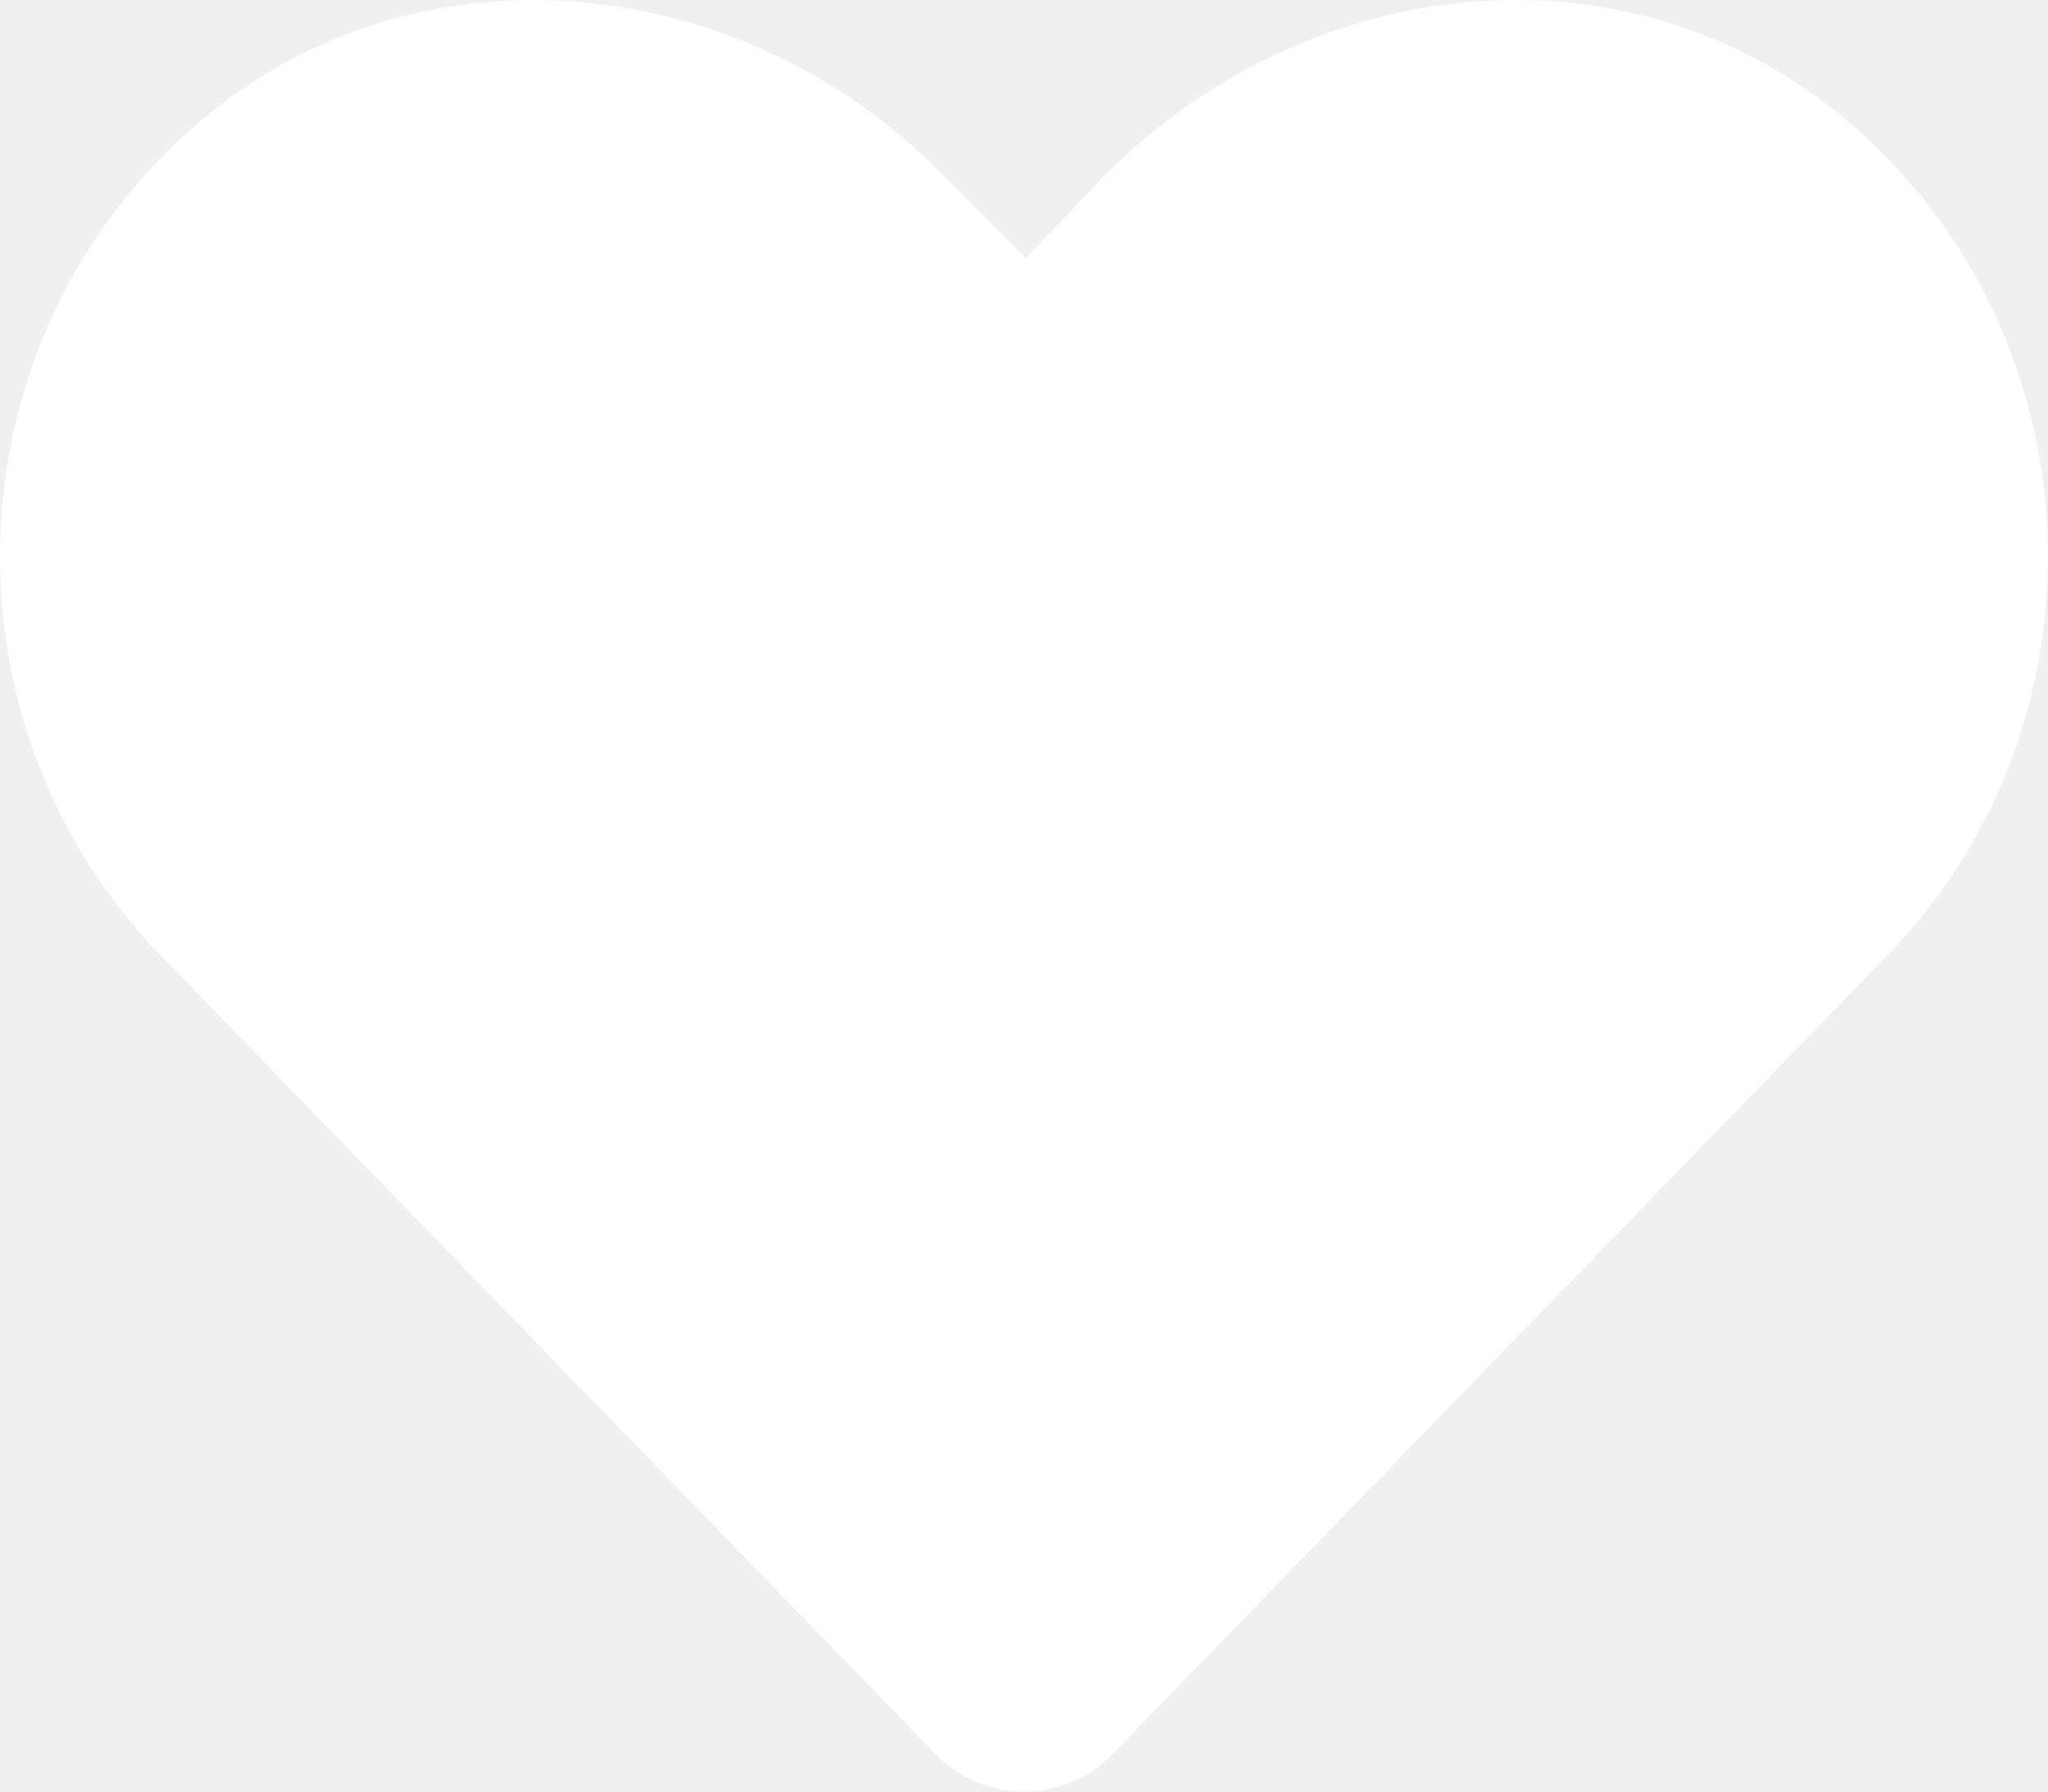
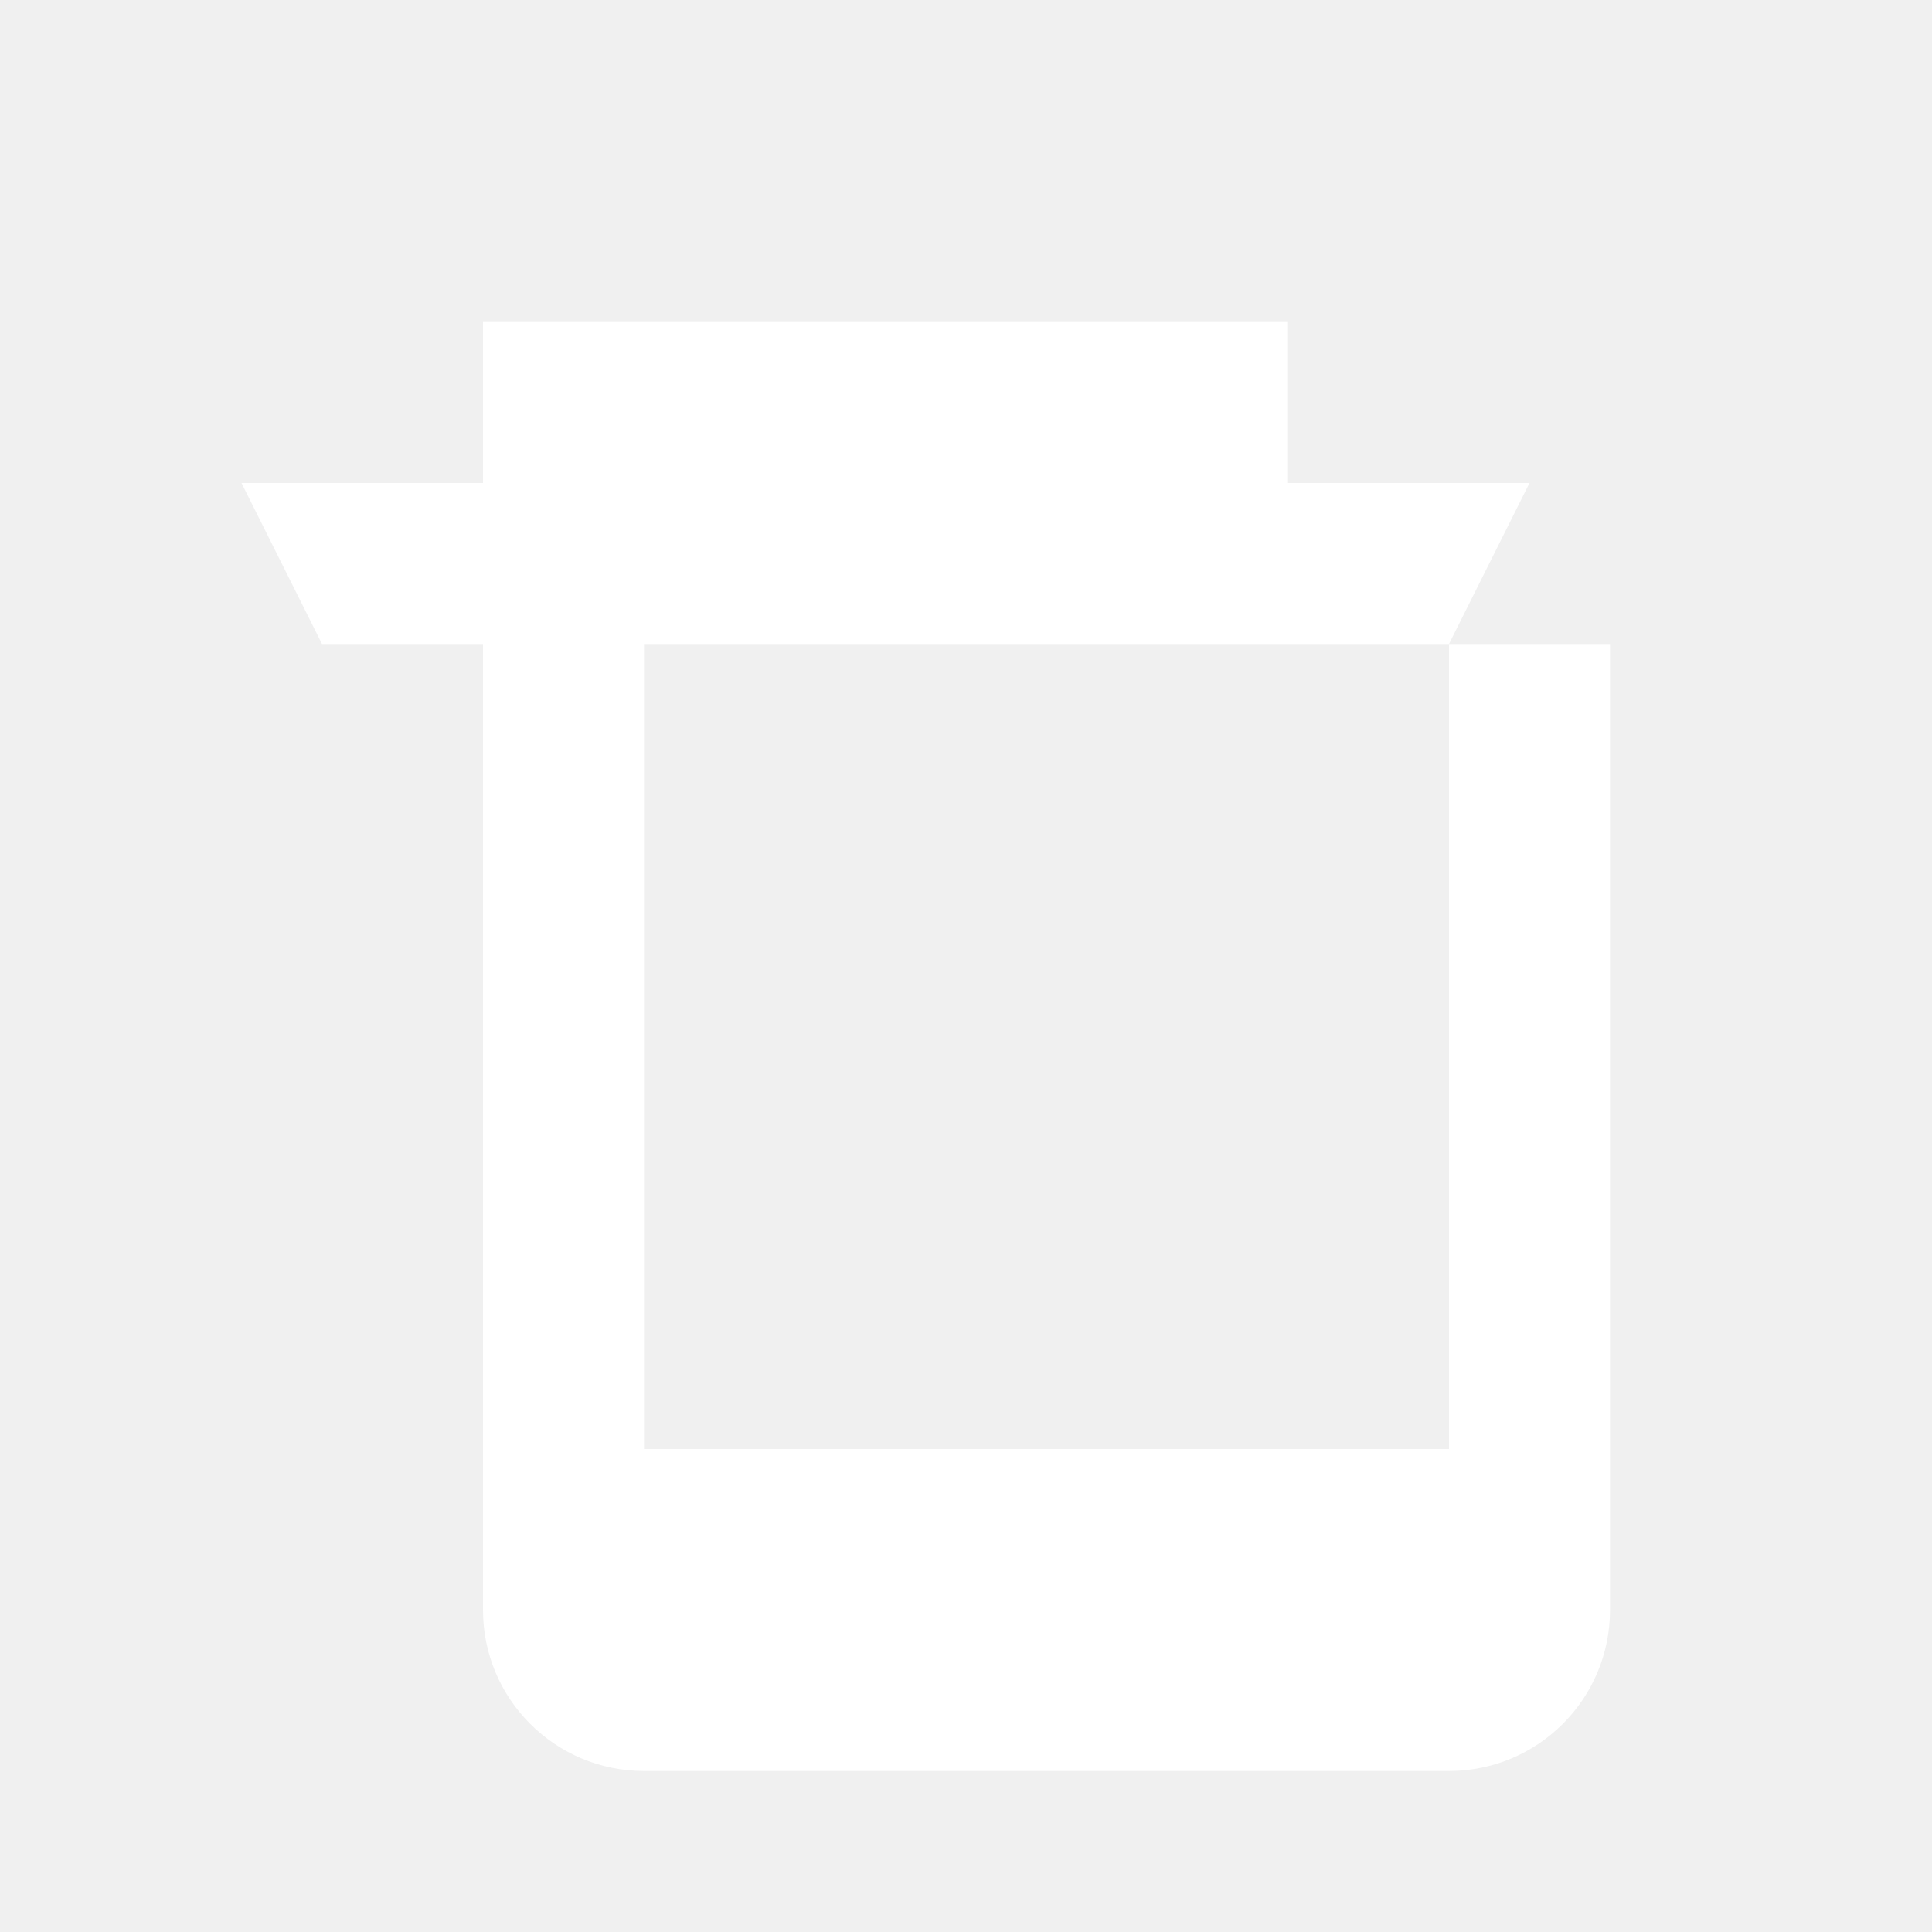
- <svg xmlns="http://www.w3.org/2000/svg" width="16" height="14" viewBox="0 0 16 14" fill="none">
-   <path d="M14.447 0.956C12.73 -0.511 10.201 -0.23 8.609 1.393L8.016 2.018L7.391 1.393C5.83 -0.23 3.27 -0.511 1.553 0.956C-0.413 2.642 -0.507 5.64 1.241 7.451L7.298 13.696C7.672 14.101 8.328 14.101 8.702 13.696L14.759 7.451C16.507 5.64 16.413 2.642 14.447 0.956Z" fill="white" />
+ <svg xmlns="http://www.w3.org/2000/svg" width="16" height="16" viewBox="0 0 24 24">
+   <path fill="none" d="M0 0h24v24H0z" />
+   <path fill="#fff" d="M8 4h8v2h3l-1 2H4l-1-2h3V4zm-2 4v12a2 2 0 002 2h10a2 2 0 002-2V8h-2v10H8V8H6z" />
</svg>
